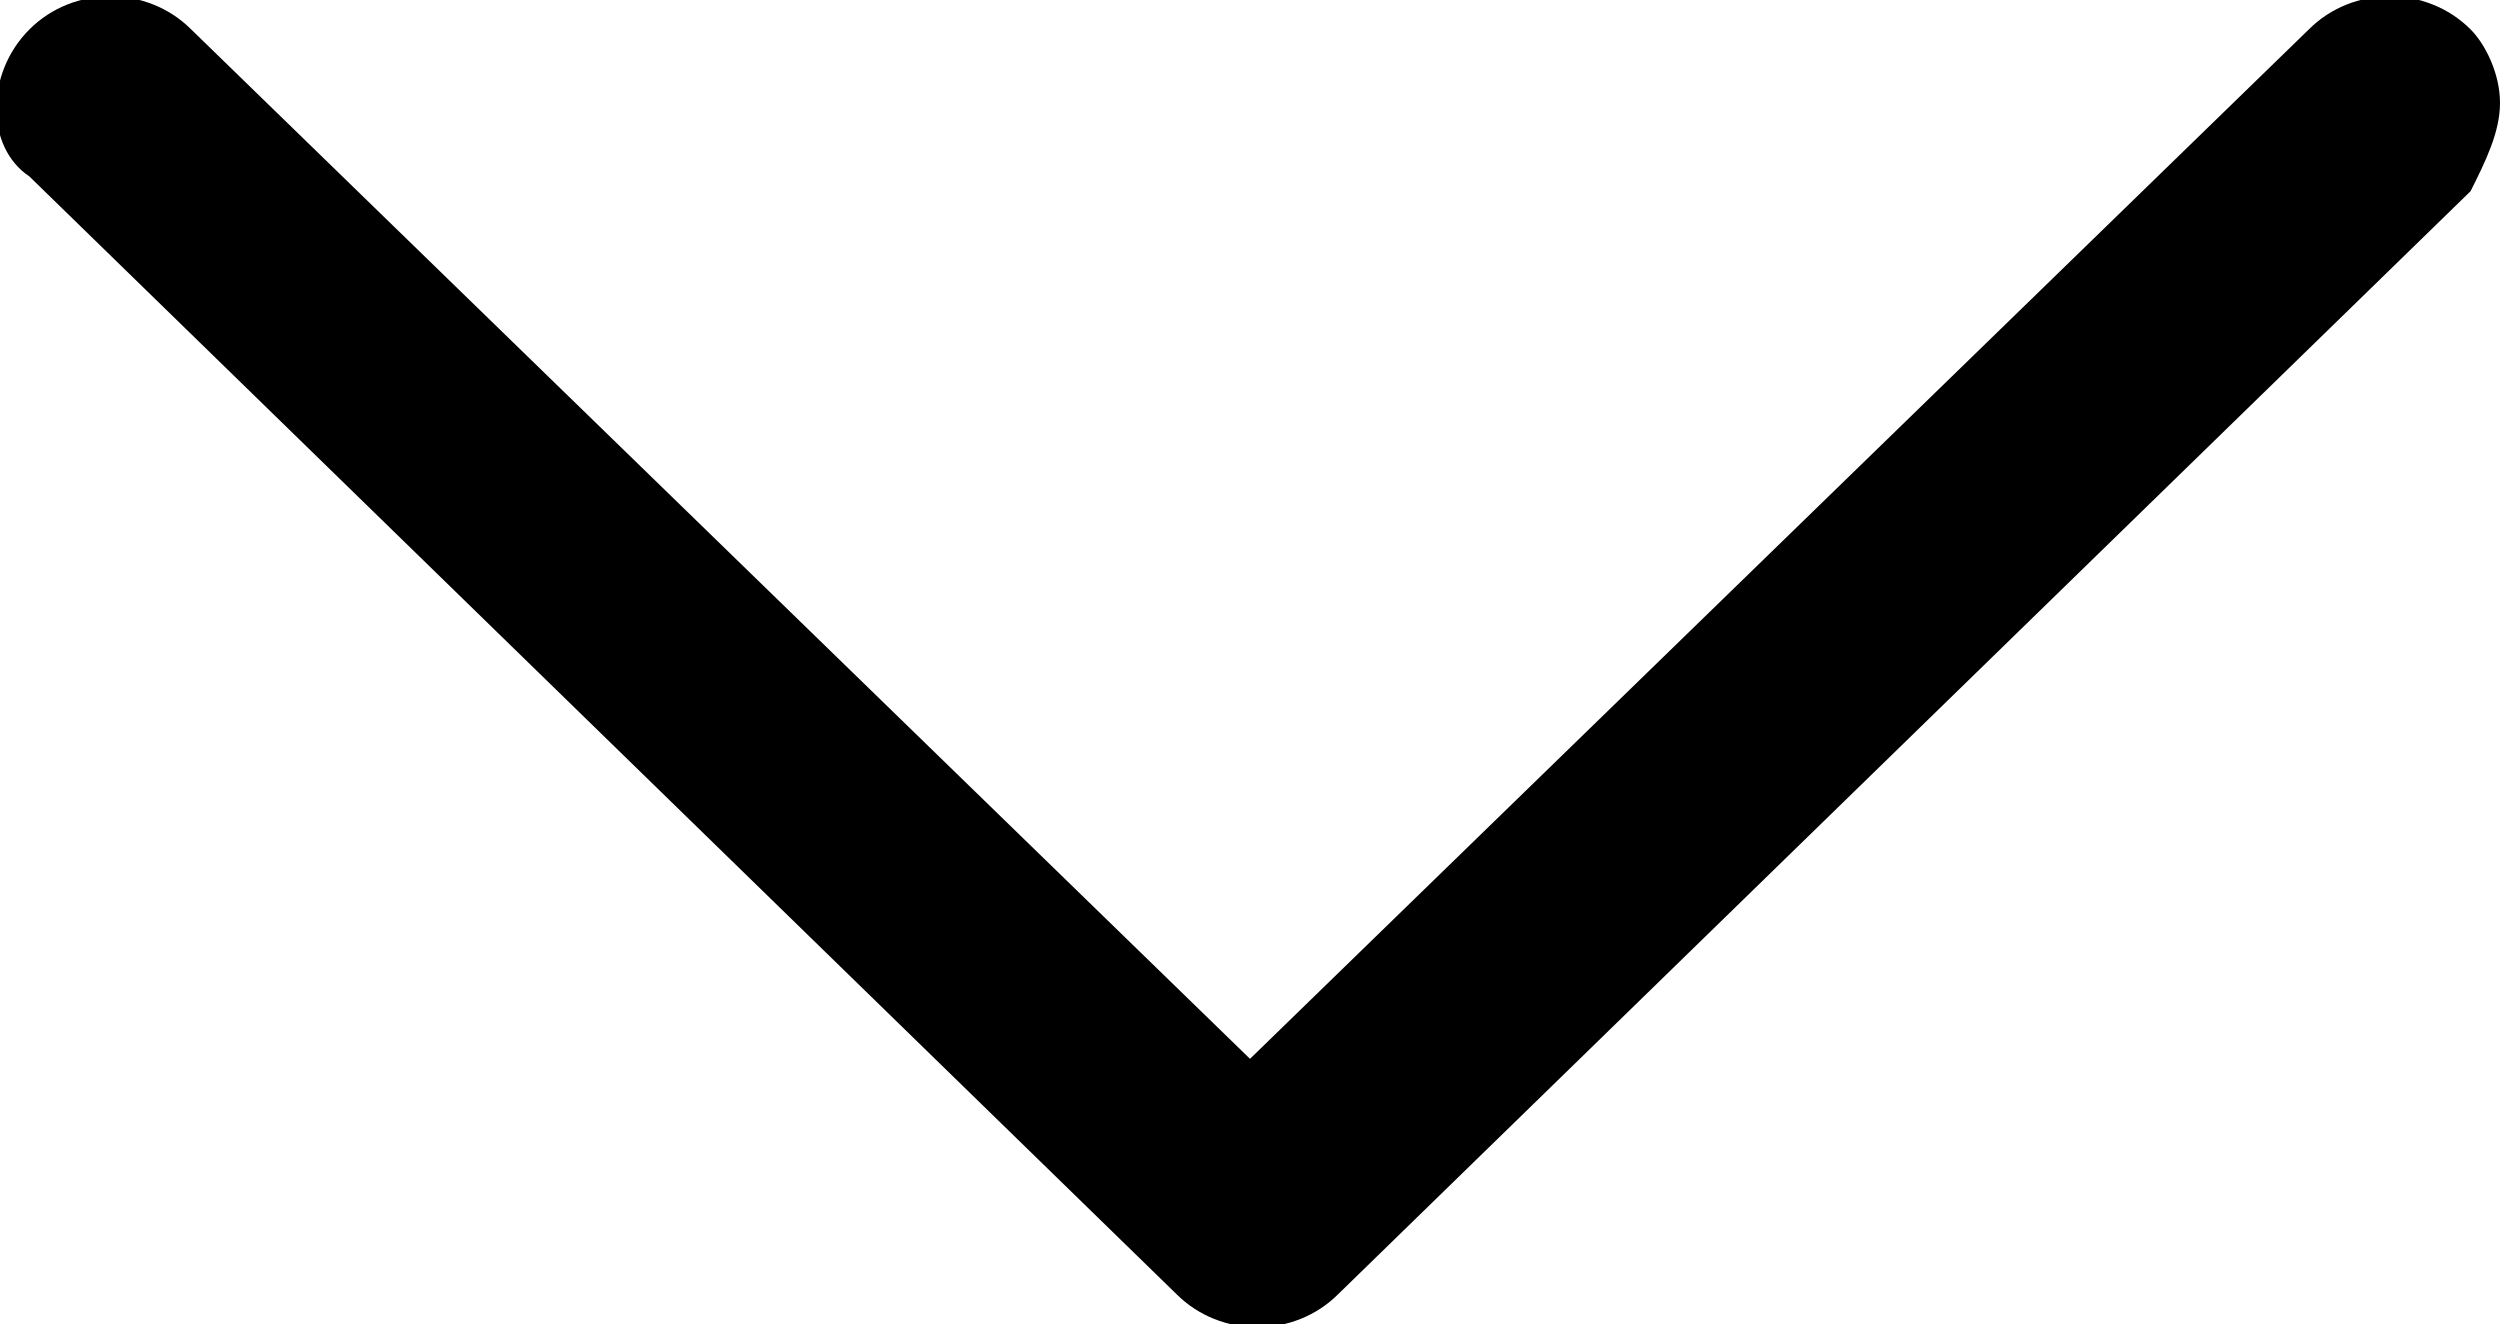
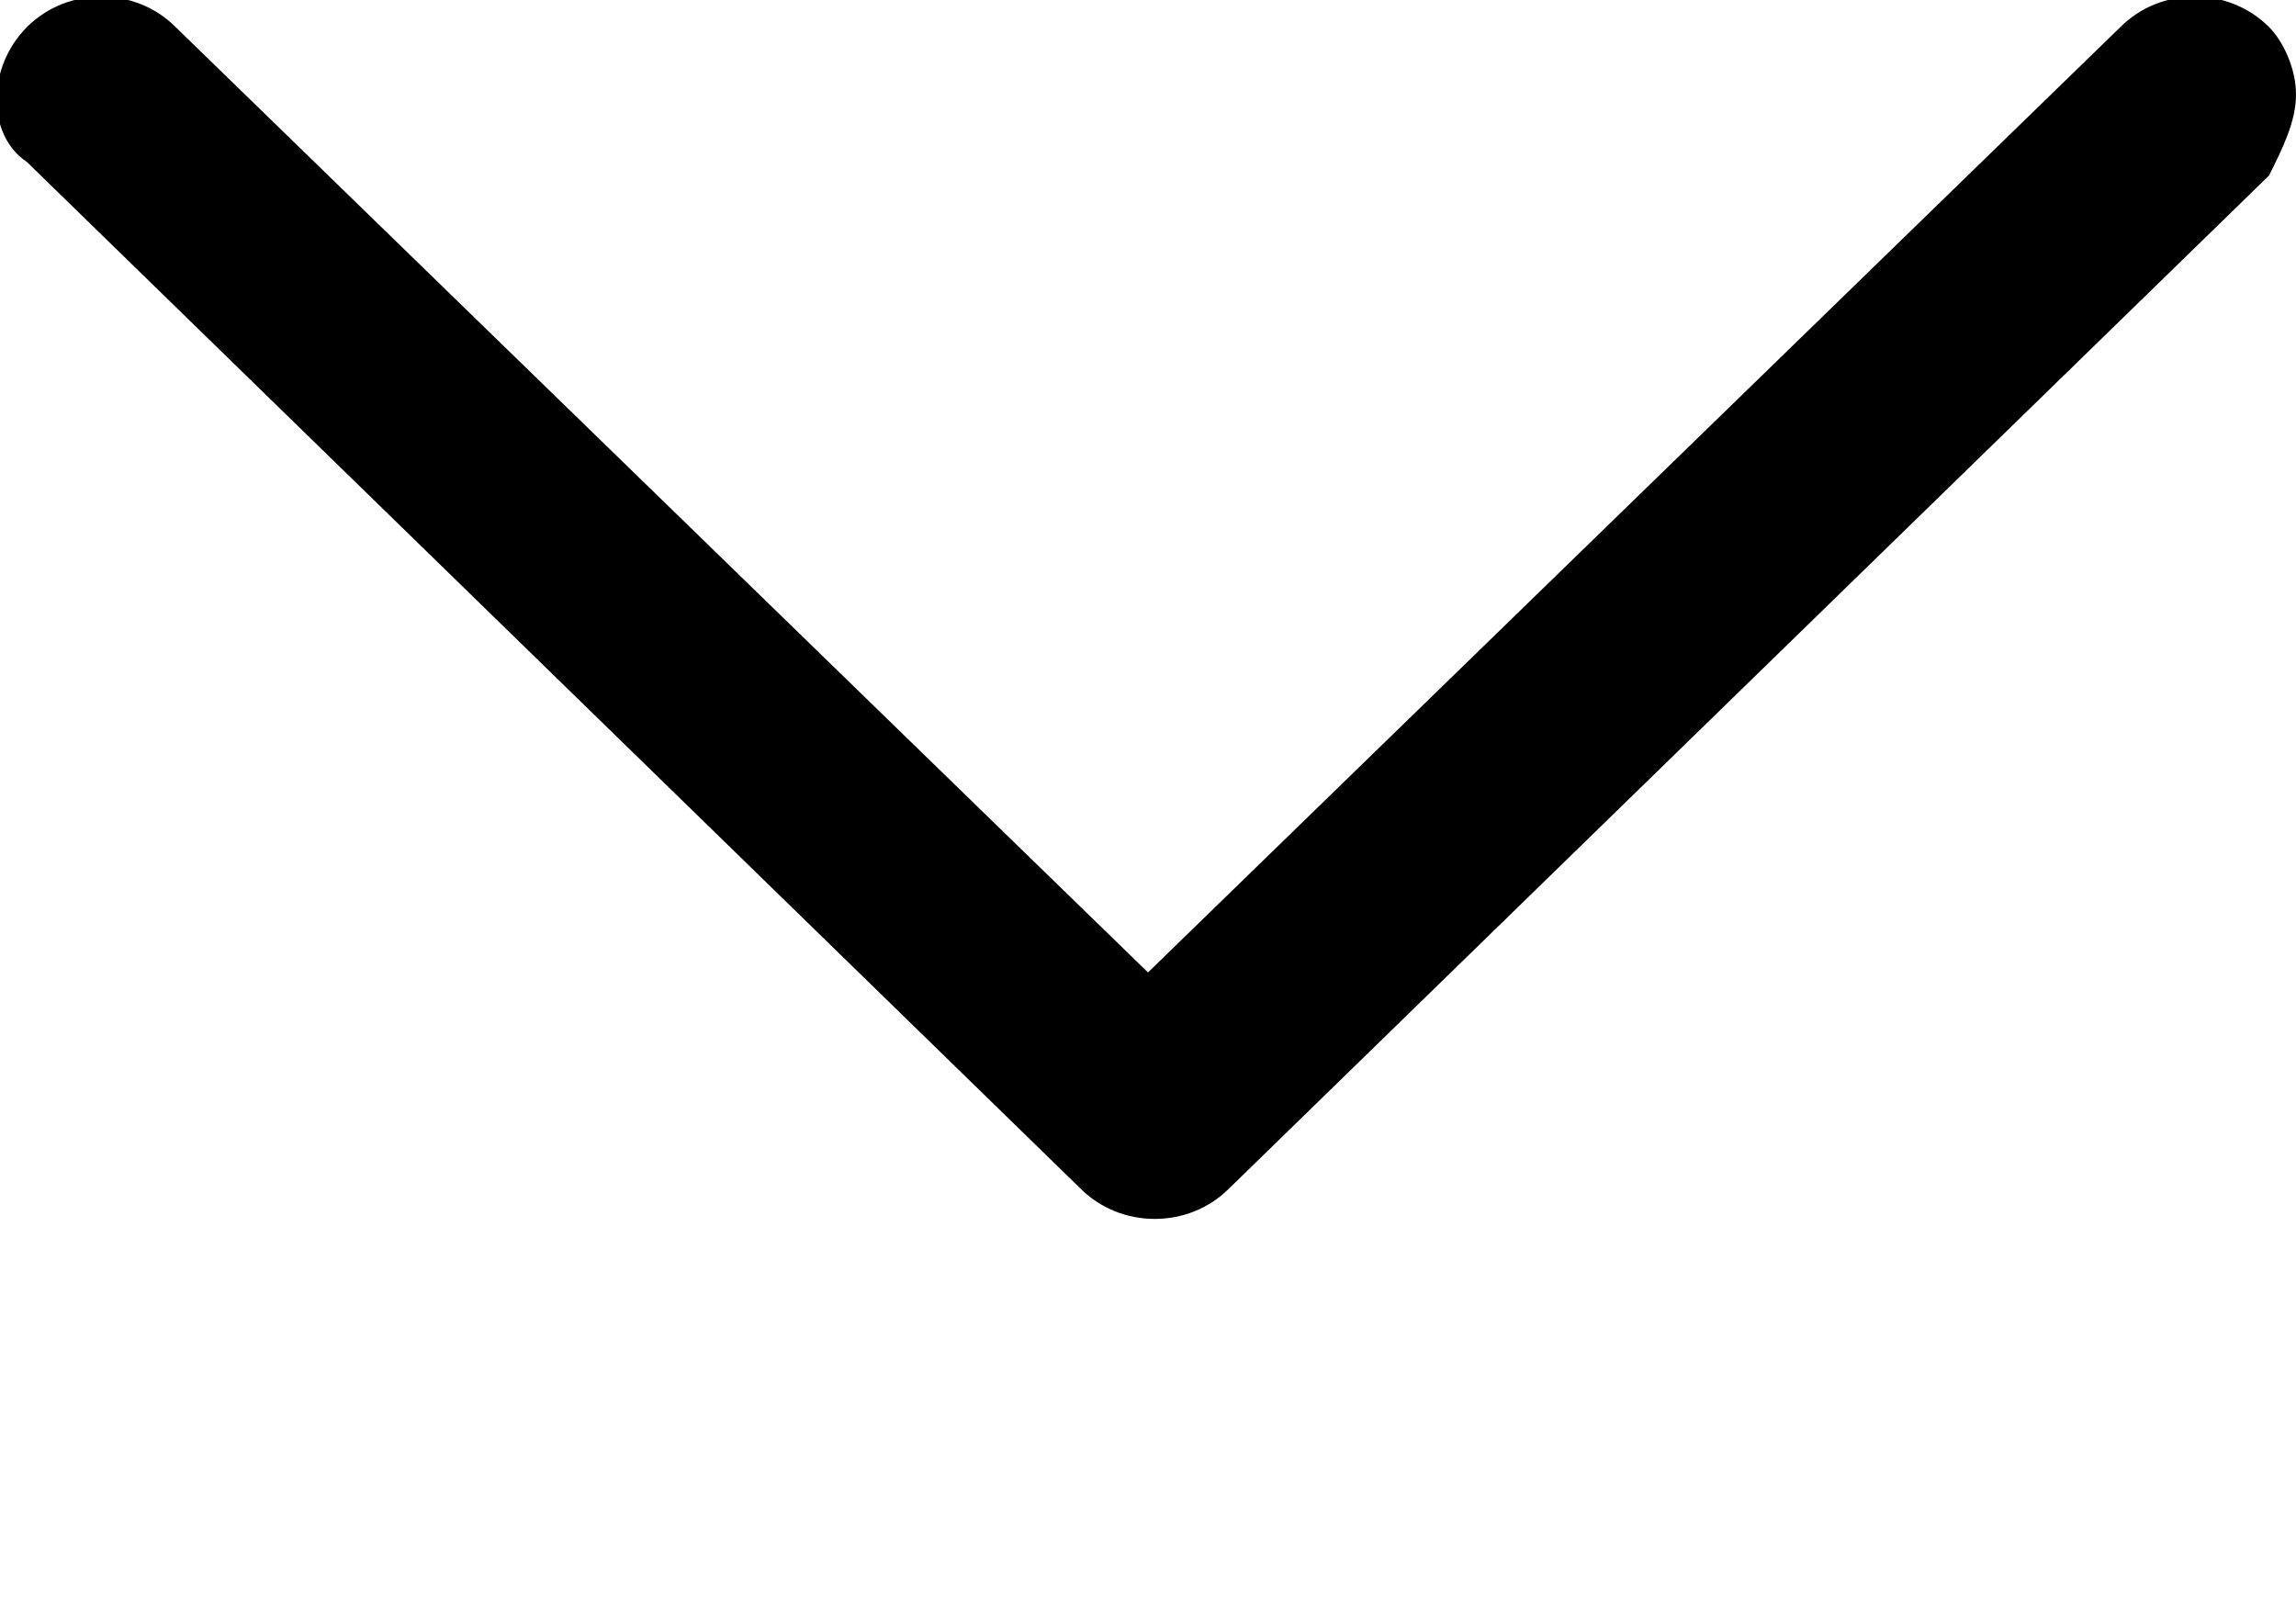
- <svg xmlns="http://www.w3.org/2000/svg" viewBox="0 0 17 9">
+ <svg xmlns="http://www.w3.org/2000/svg" viewBox="0 0 17 12">
  <path d="M8.5 7.2L1.3.2C1-.1.5-.1.2.2c-.3.3-.3.8 0 1L8 8.8c.3.3.8.3 1.1 0l7.7-7.5c.1-.2.2-.4.2-.6s-.1-.4-.2-.5c-.3-.3-.8-.3-1.1 0l-7.2 7z" />
</svg>
